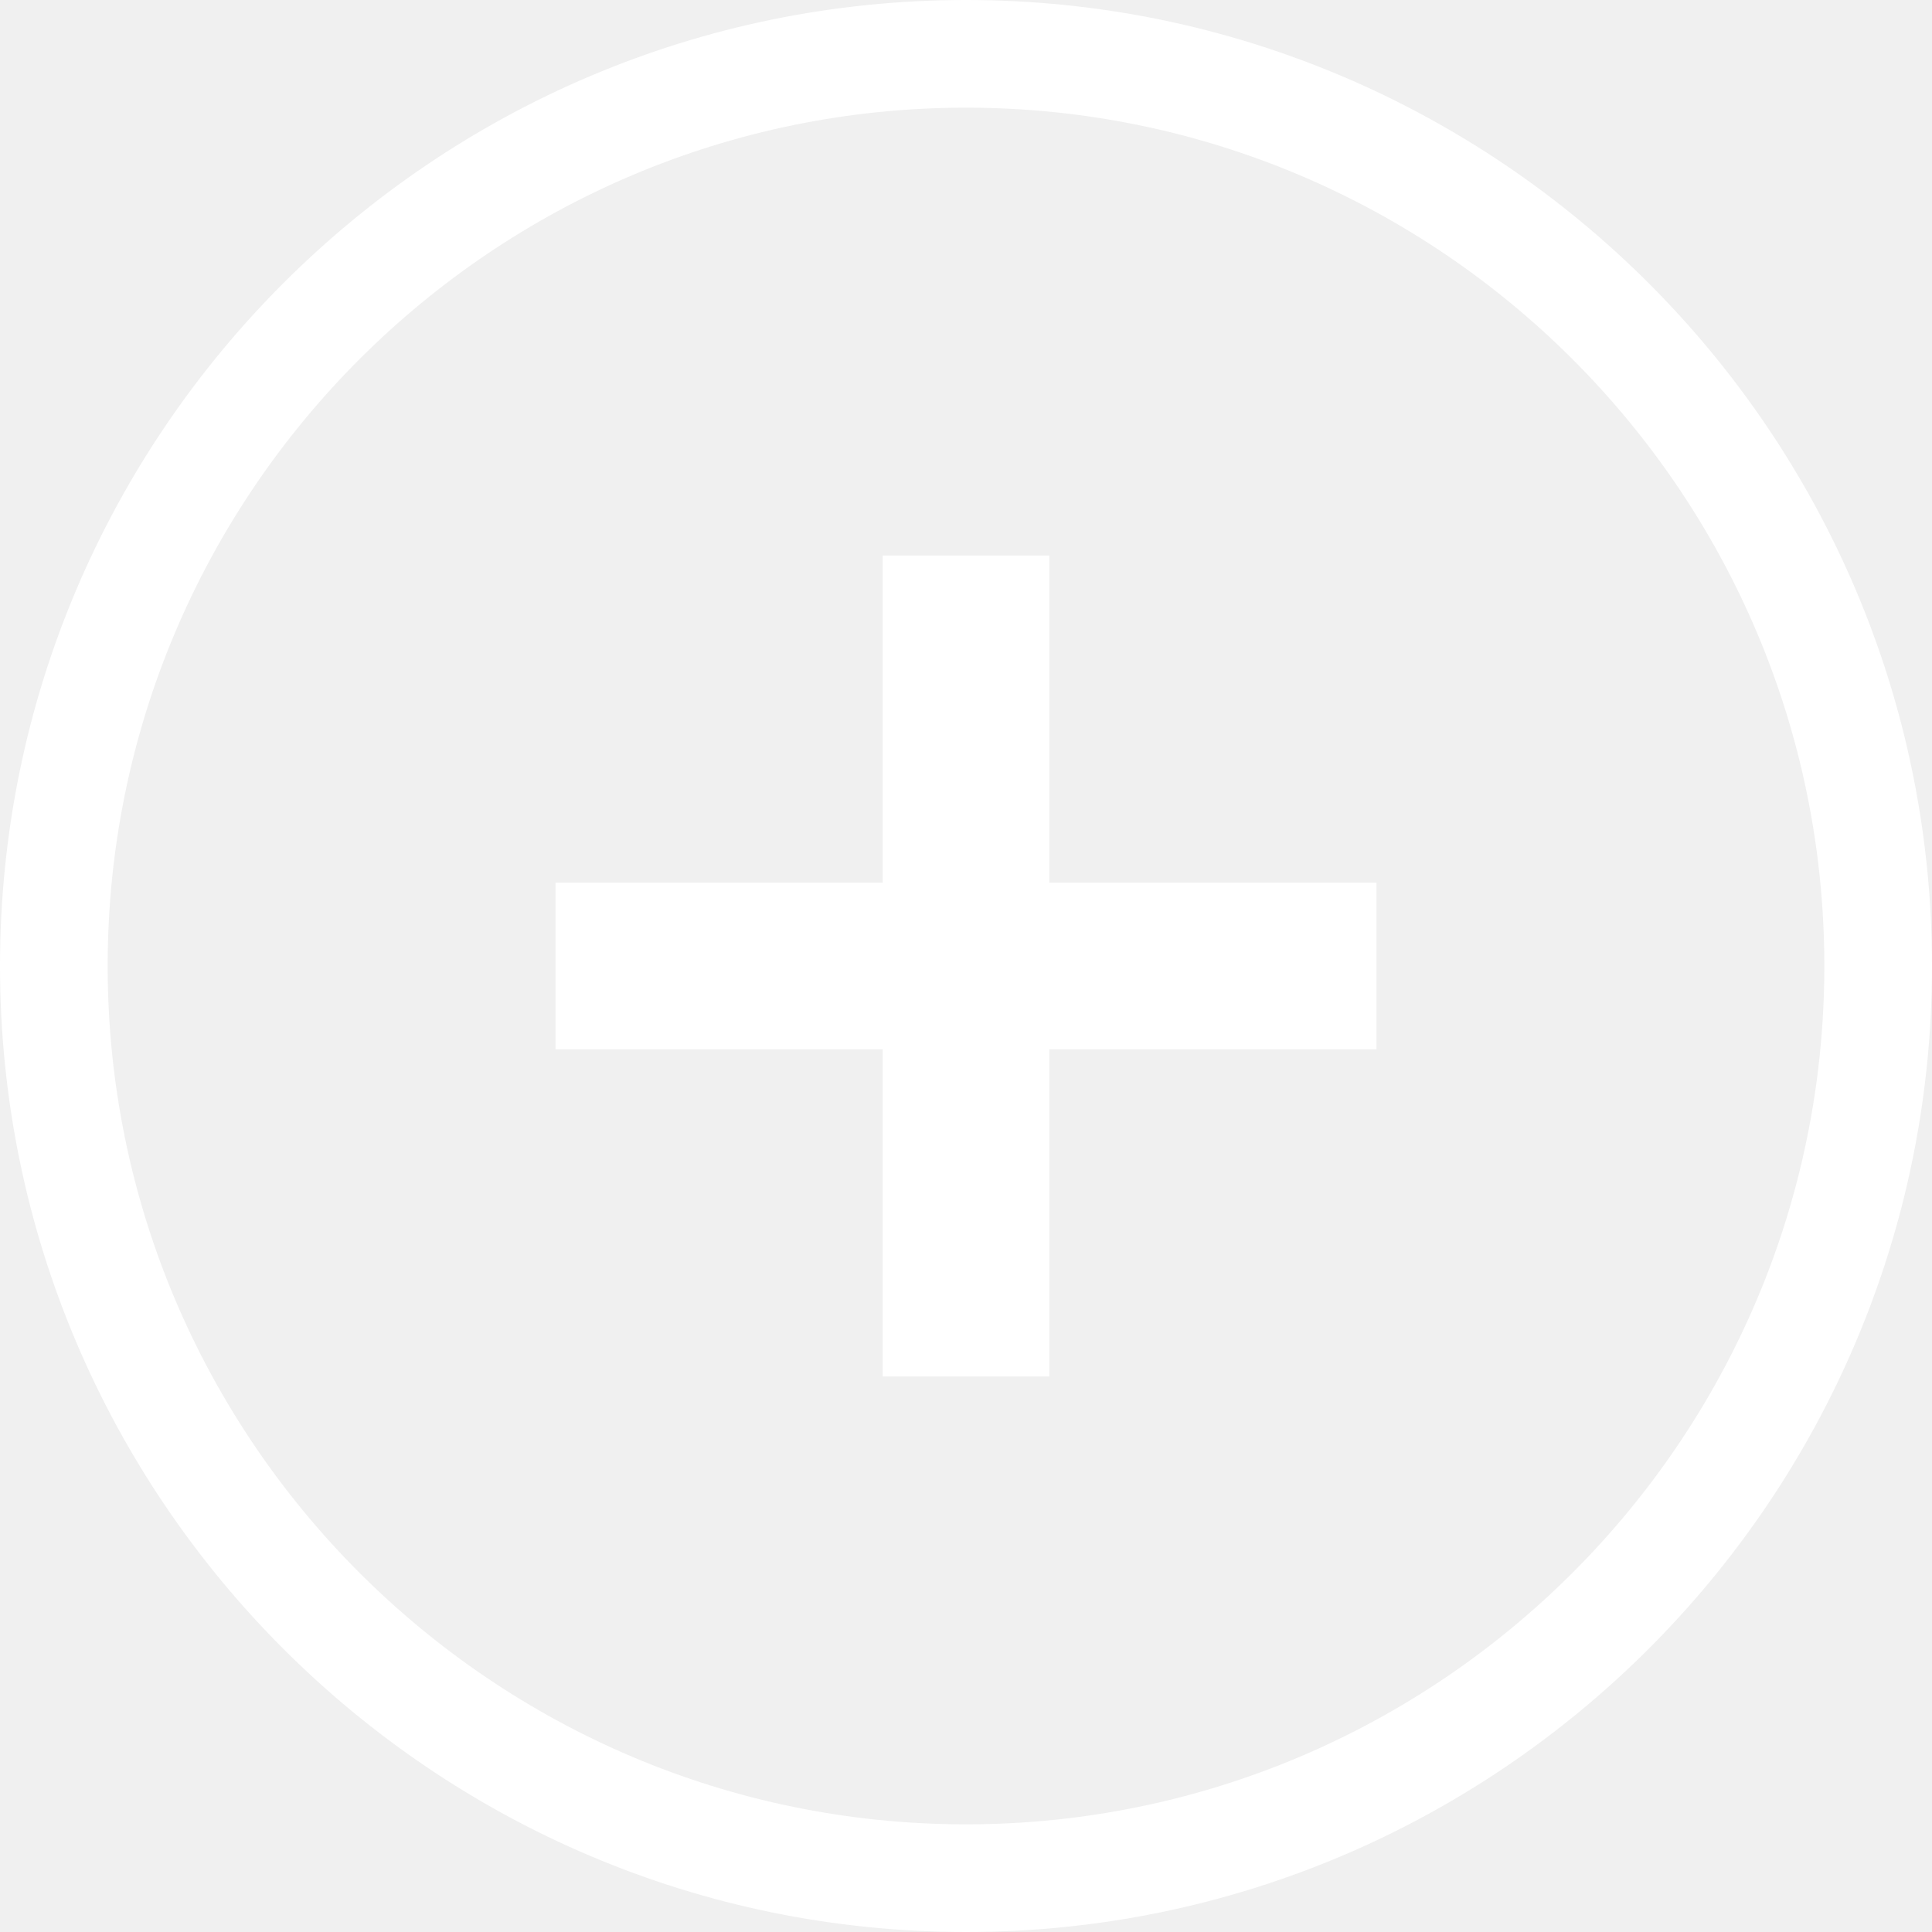
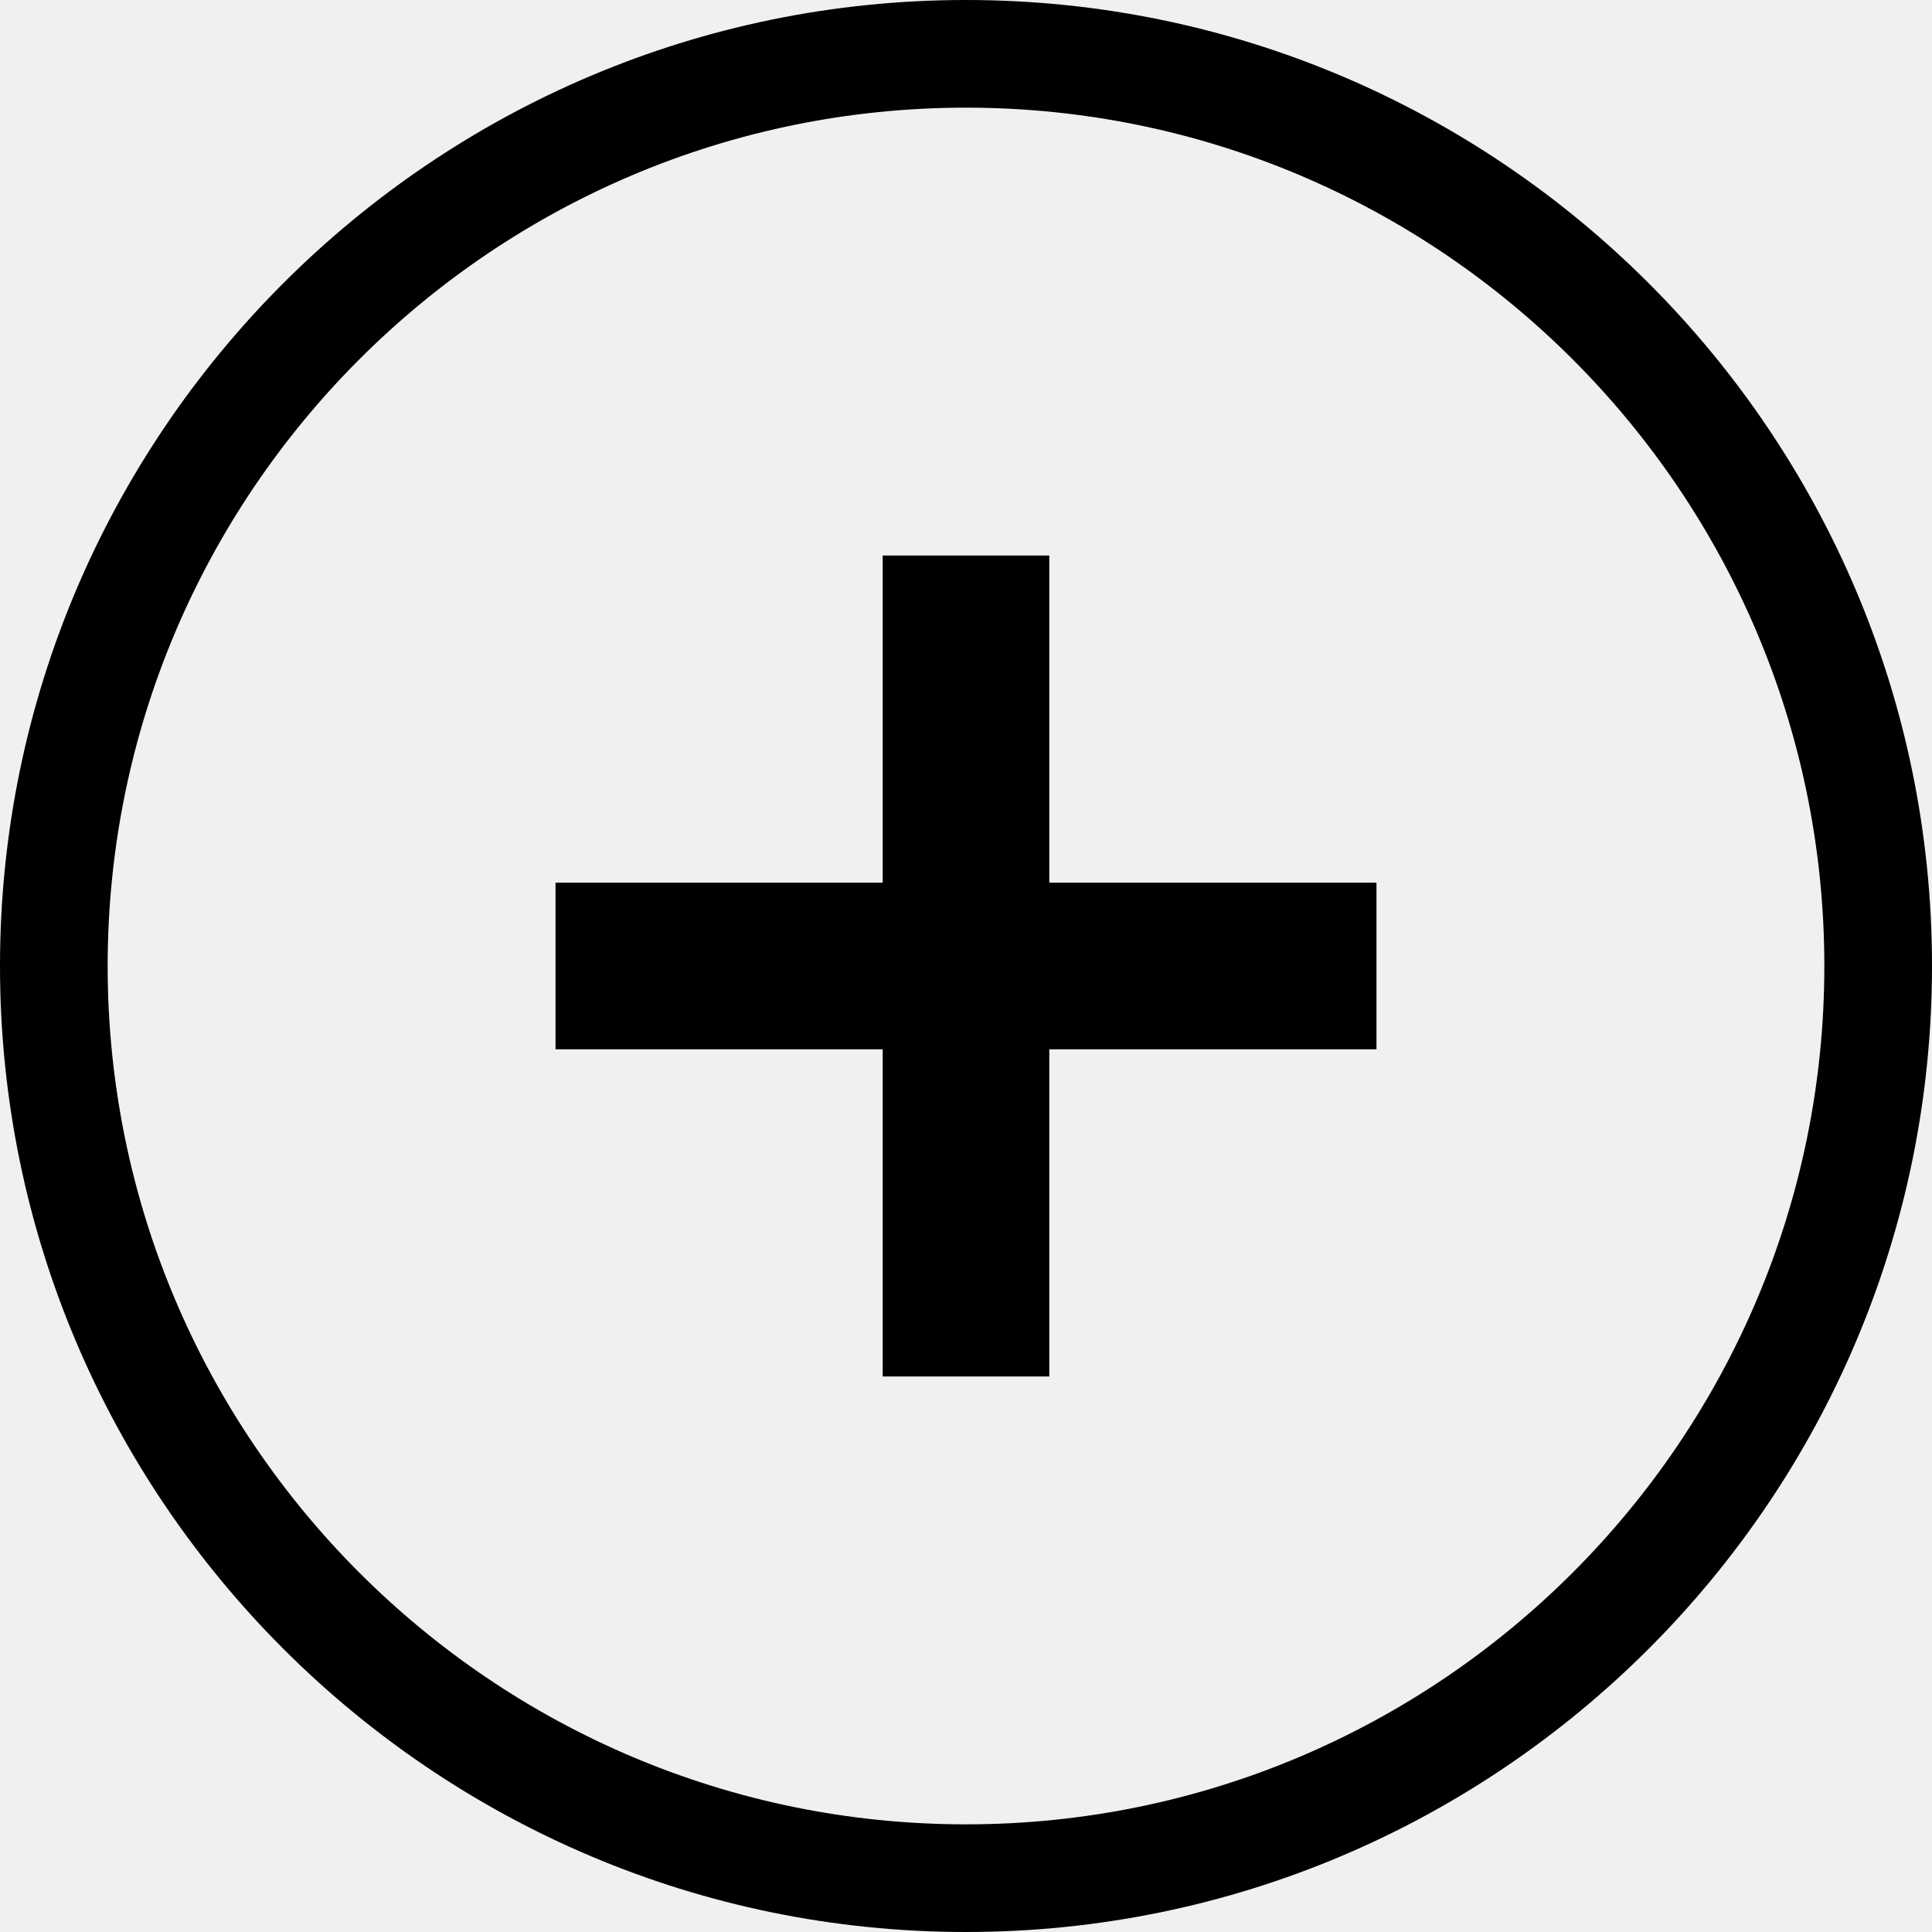
<svg xmlns="http://www.w3.org/2000/svg" version="1.1" id="Layer_1" x="0px" y="0px" width="161.512px" height="161.512px" viewBox="0 0 161.512 161.512" enable-background="new 0 0 161.512 161.512" xml:space="preserve">
-   <polygon fill="#FFFFFF" points="115.07,73.792 87.72,73.792 87.72,46.441 73.792,46.441 73.792,73.792 46.441,73.792 46.441,87.72   73.792,87.72 73.792,115.07 87.72,115.07 87.72,87.72 115.07,87.72 " />
-   <path fill="#FFFFFF" d="M80.756,161.512C36.227,161.512,0,125.285,0,80.756C0,36.227,36.227,0,80.756,0  c44.529,0,80.756,36.227,80.756,80.756C161.512,125.285,125.285,161.512,80.756,161.512z M80.756,9C41.189,9,9,41.189,9,80.756  s32.189,71.756,71.756,71.756s71.756-32.189,71.756-71.756S120.322,9,80.756,9z" />
+   <polygon points="115.07,73.792 87.72,73.792 87.72,46.441 73.792,46.441 73.792,73.792 46.441,73.792 46.441,87.72  73.792,87.72 73.792,115.07 87.72,115.07 87.72,87.72 115.07,87.72 " />
+   <path d="M80.756,161.512C36.227,161.512,0,125.285,0,80.756C0,36.227,36.227,0,80.756,0  c44.529,0,80.756,36.227,80.756,80.756C161.512,125.285,125.285,161.512,80.756,161.512z M80.756,9C41.189,9,9,41.189,9,80.756  s32.189,71.756,71.756,71.756s71.756-32.189,71.756-71.756S120.322,9,80.756,9z" />
</svg>
